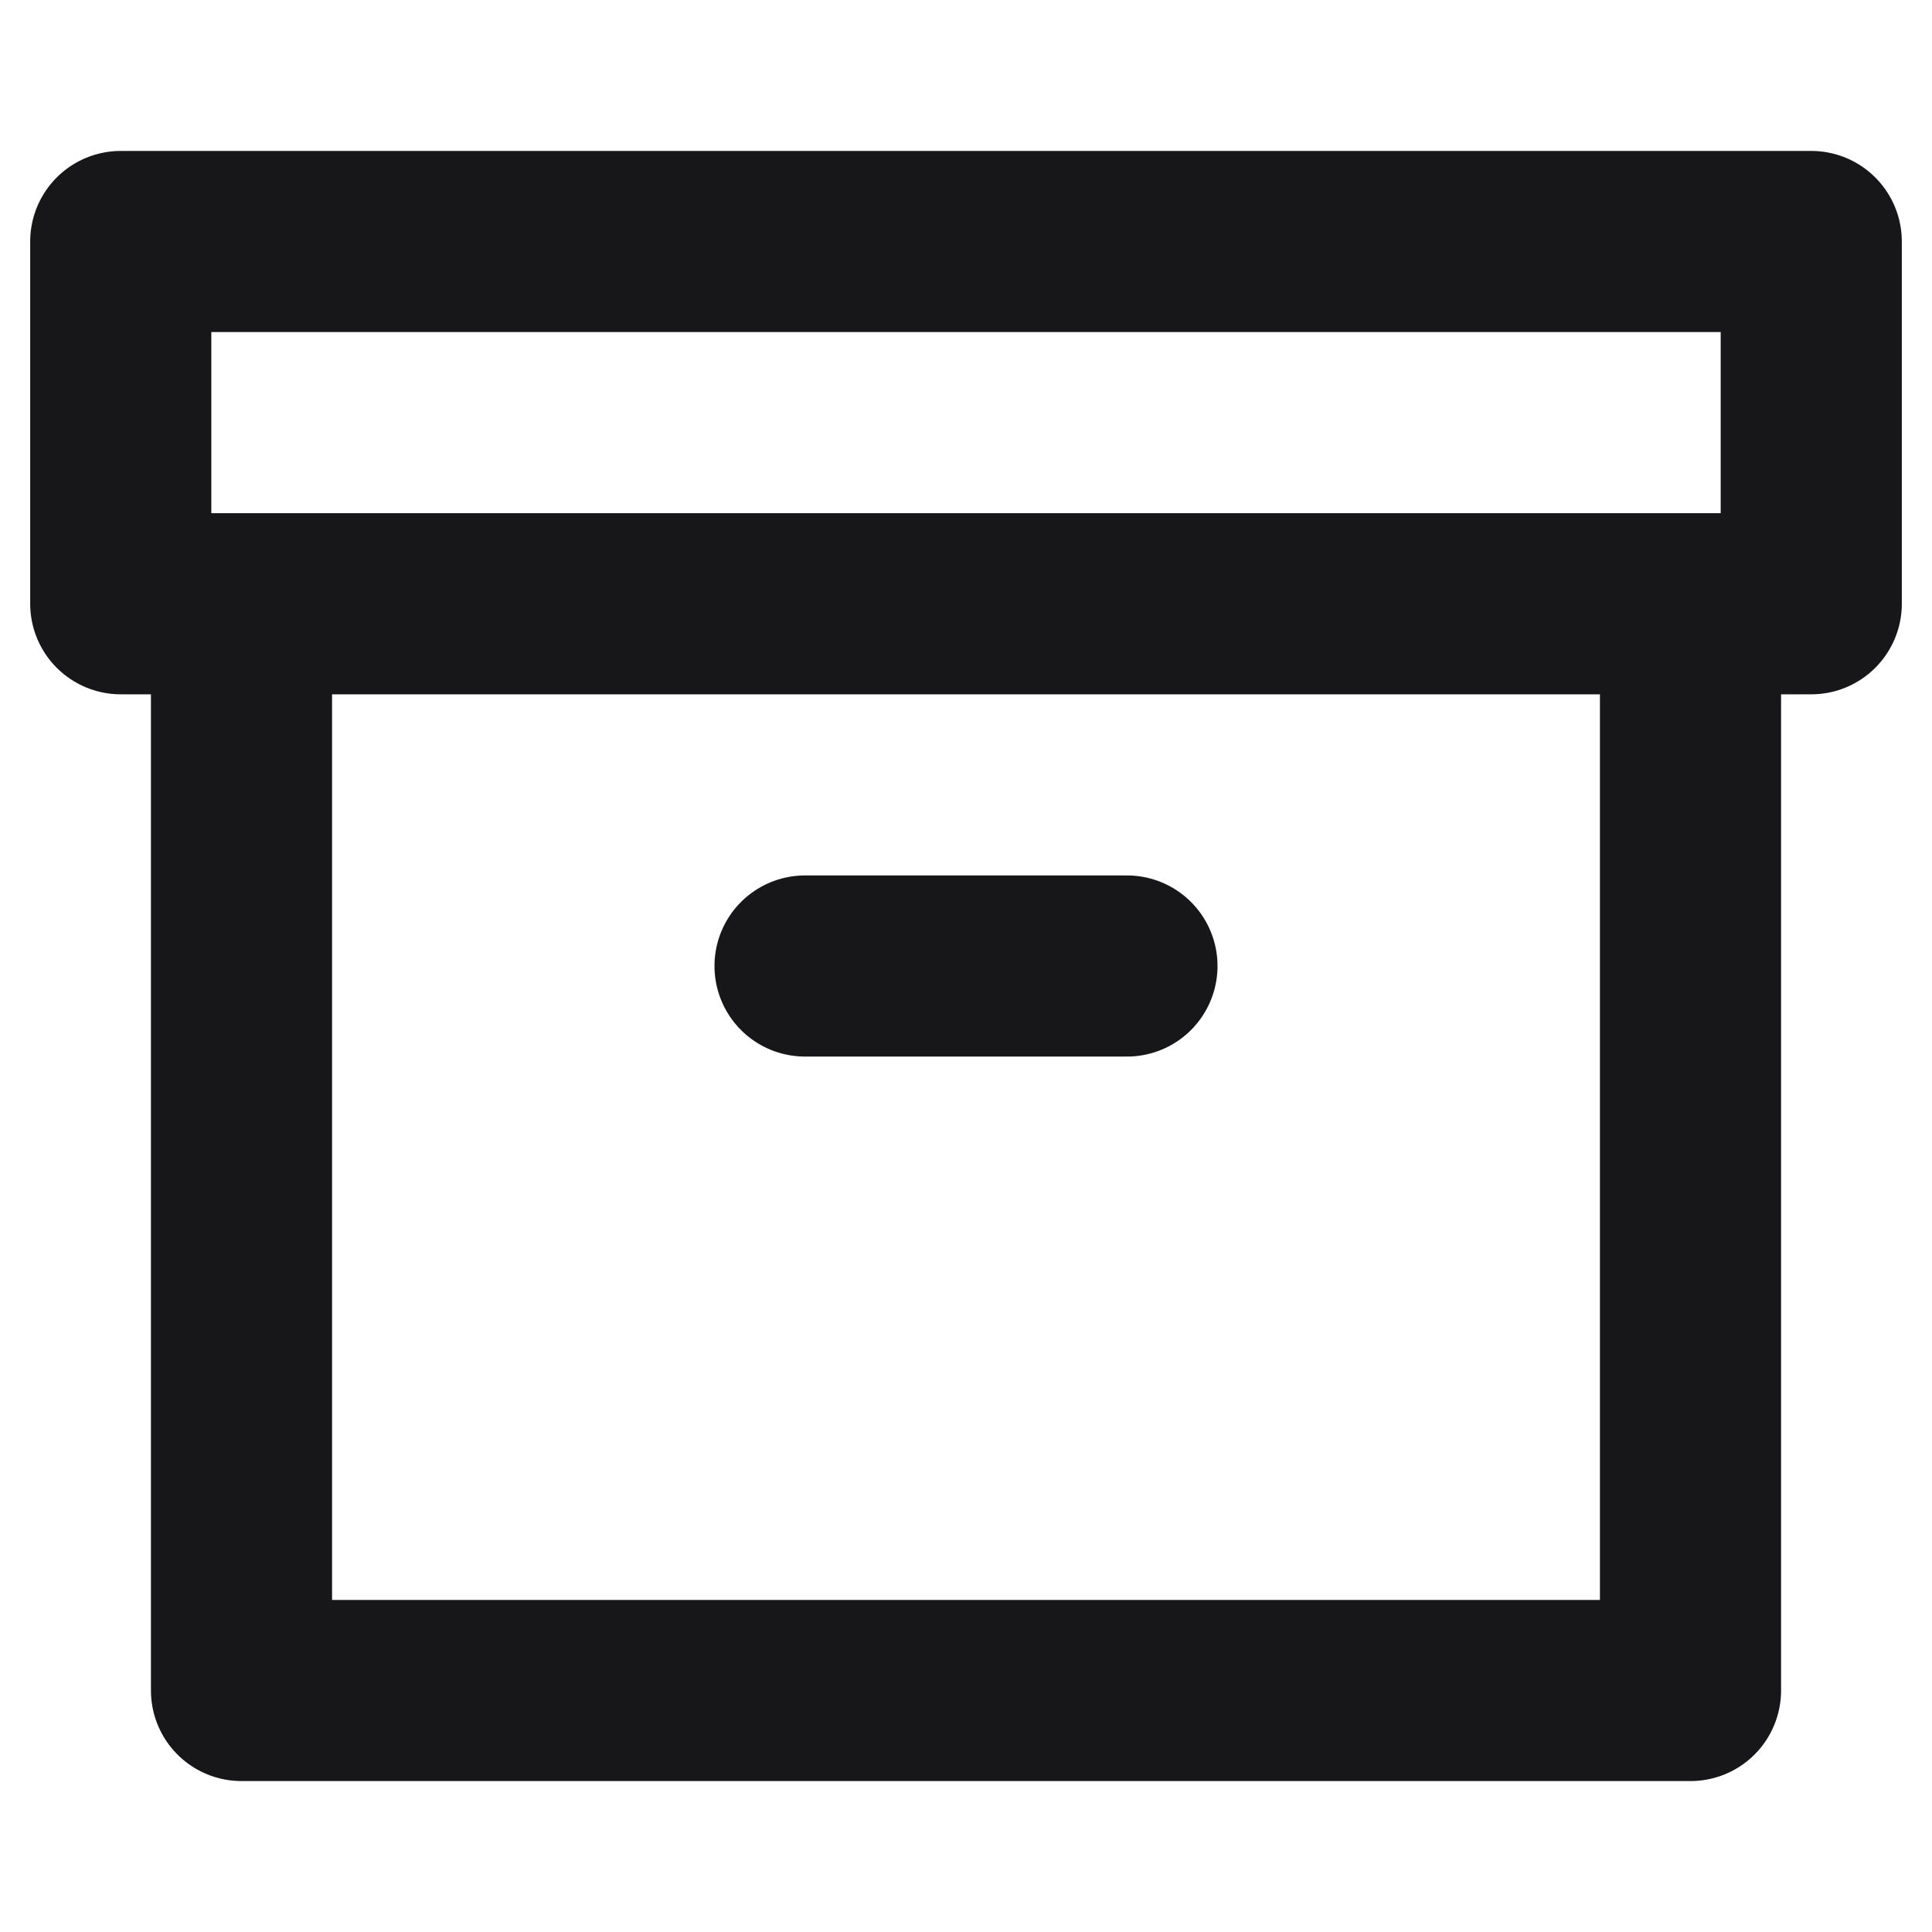
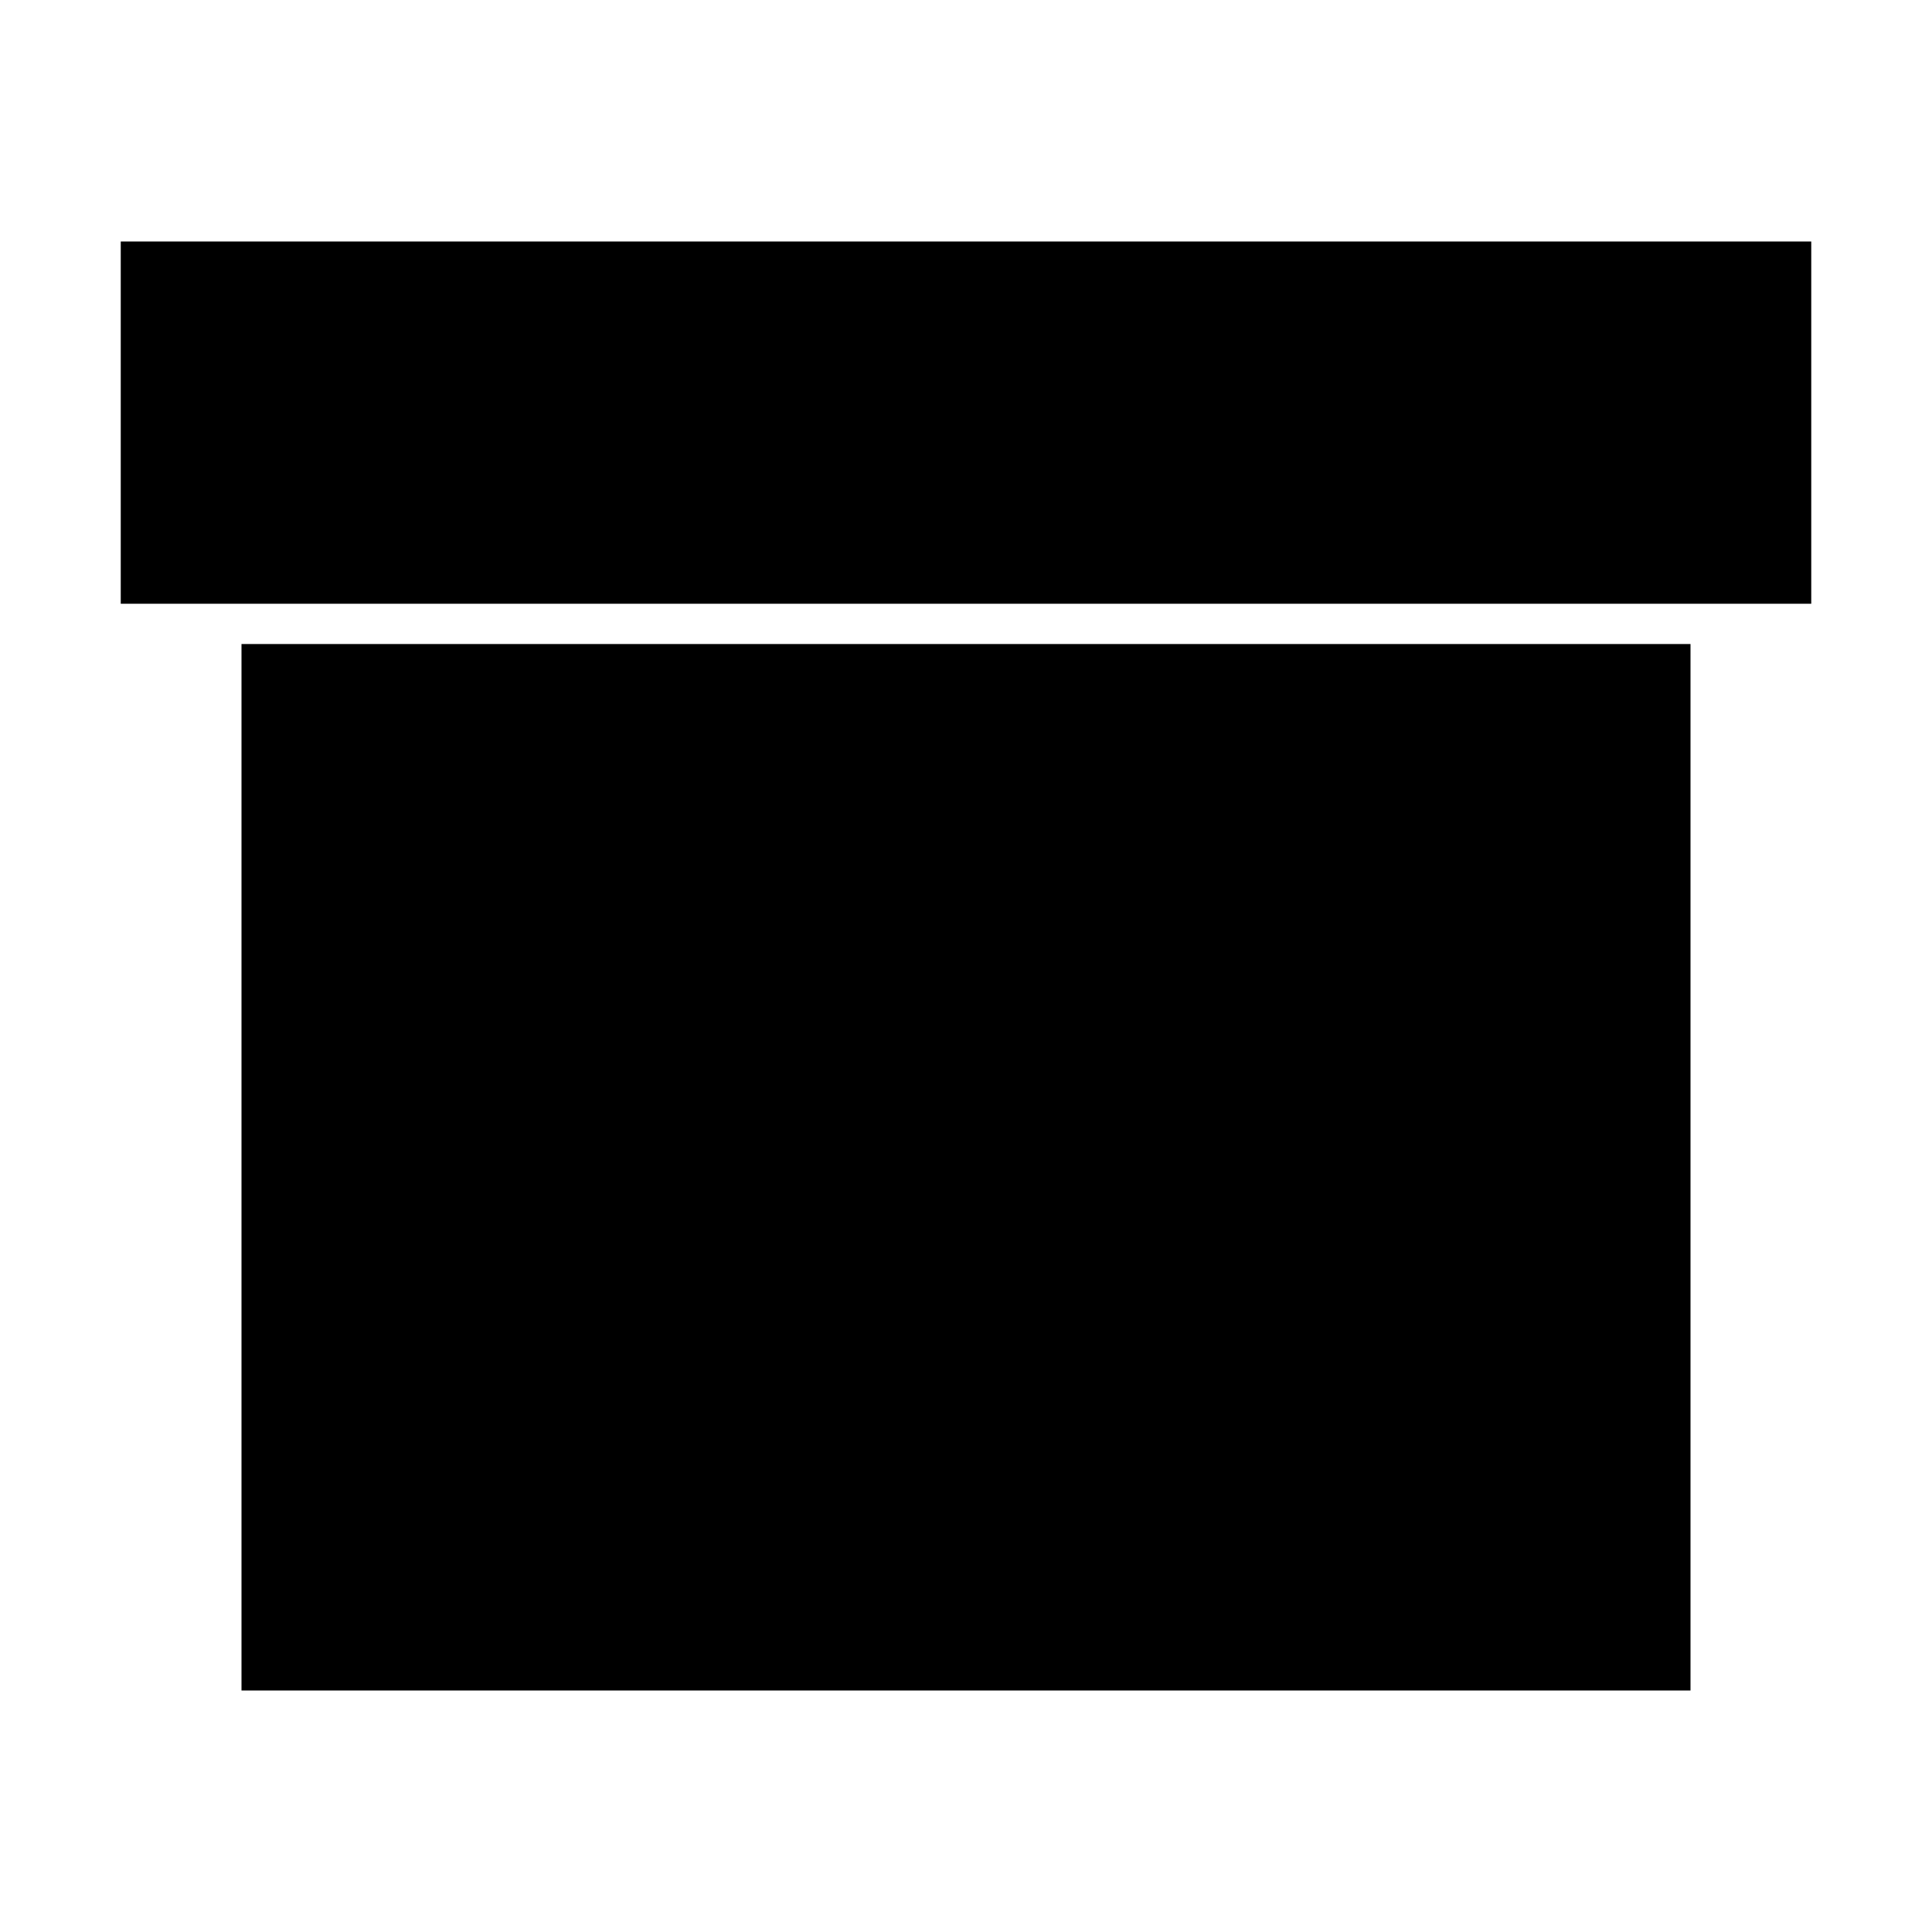
- <svg xmlns="http://www.w3.org/2000/svg" width="16" height="16" viewBox="0 0 16 16" fill="none">
-   <path d="M14 5.333V14H2V5.333" stroke="#17171A" stroke-width="1.5" stroke-linecap="round" stroke-linejoin="round" />
-   <path d="M15 2H1V5H15V2Z" stroke="#17171A" stroke-width="1.5" stroke-linecap="round" stroke-linejoin="round" />
-   <path d="M6.667 8H9.333" stroke="#17171A" stroke-width="1.5" stroke-linecap="round" stroke-linejoin="round" />
+ <svg xmlns="http://www.w3.org/2000/svg" width="20" height="20" viewBox="0 0 20 20">
+   <path d="M17.5 6.667V17.5H2.5V6.667" stroke="inherit" stroke-width="1.5" stroke-linecap="round" stroke-linejoin="round" />
+   <path d="M18.75 2.5H1.25V6.25H18.75V2.5Z" stroke="inherit" stroke-width="1.5" stroke-linecap="round" stroke-linejoin="round" />
+   <path d="M8.333 10H11.666" stroke="inherit" stroke-width="1.5" stroke-linecap="round" stroke-linejoin="round" />
</svg>
